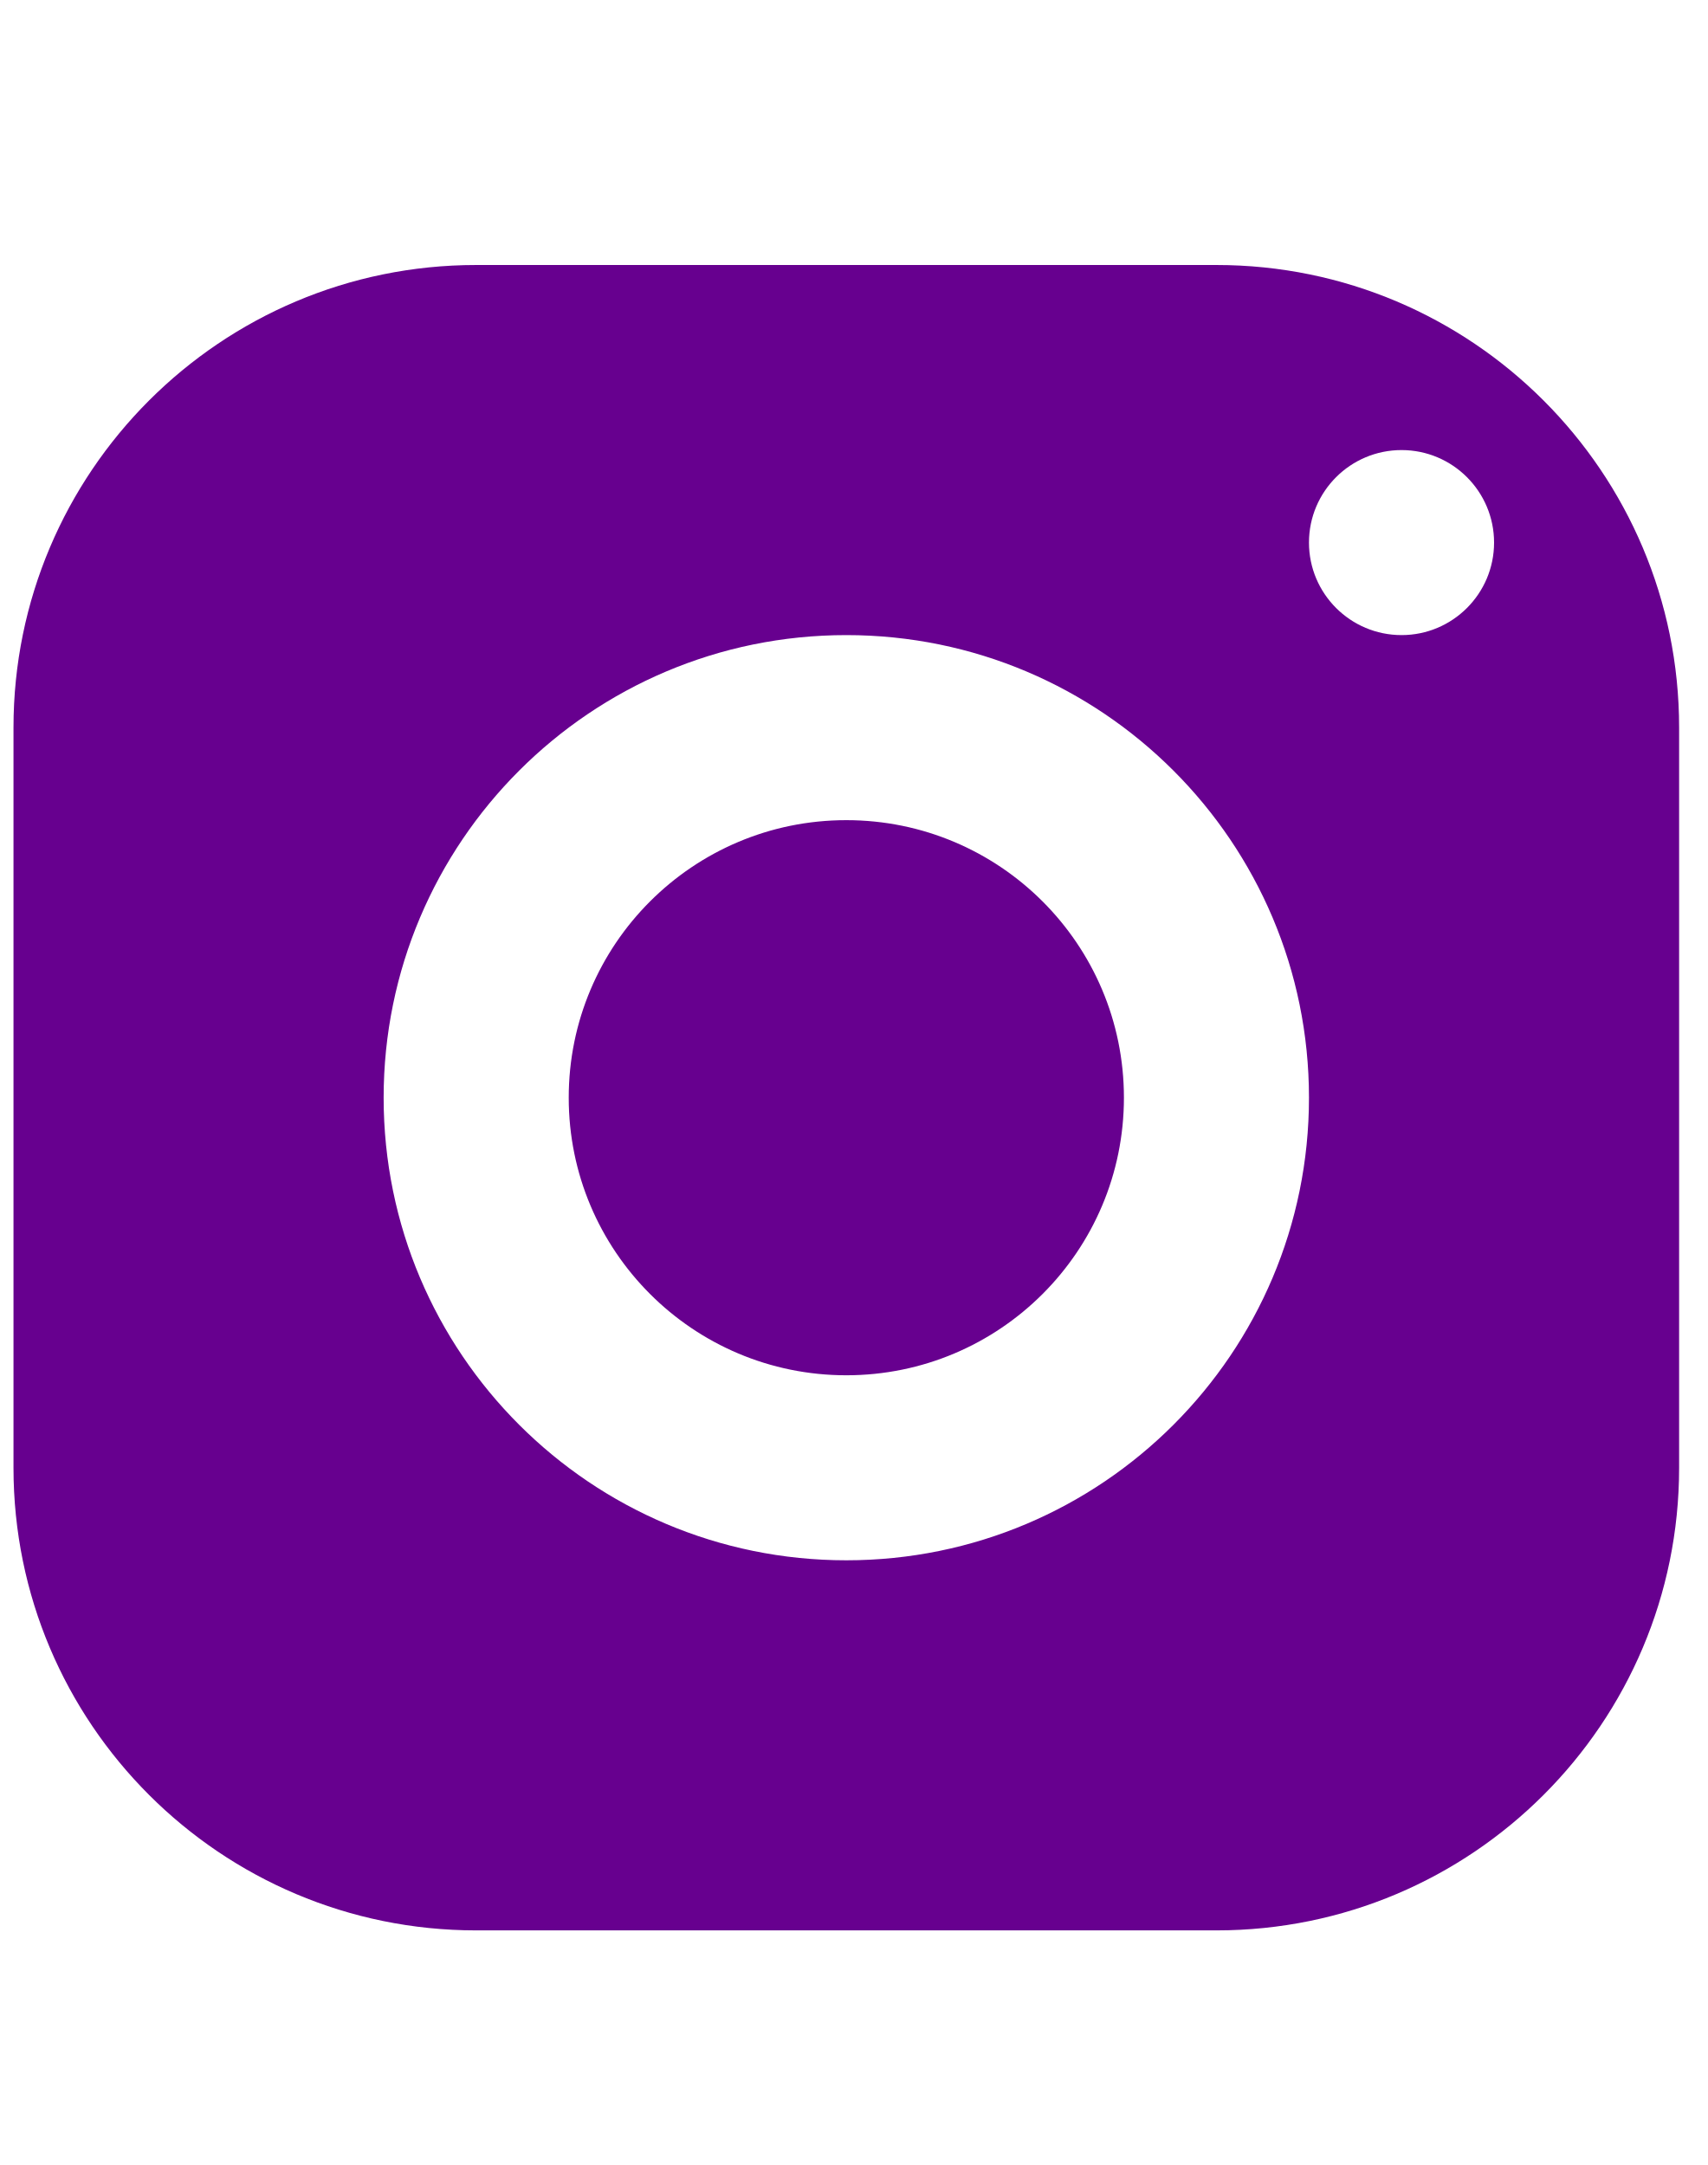
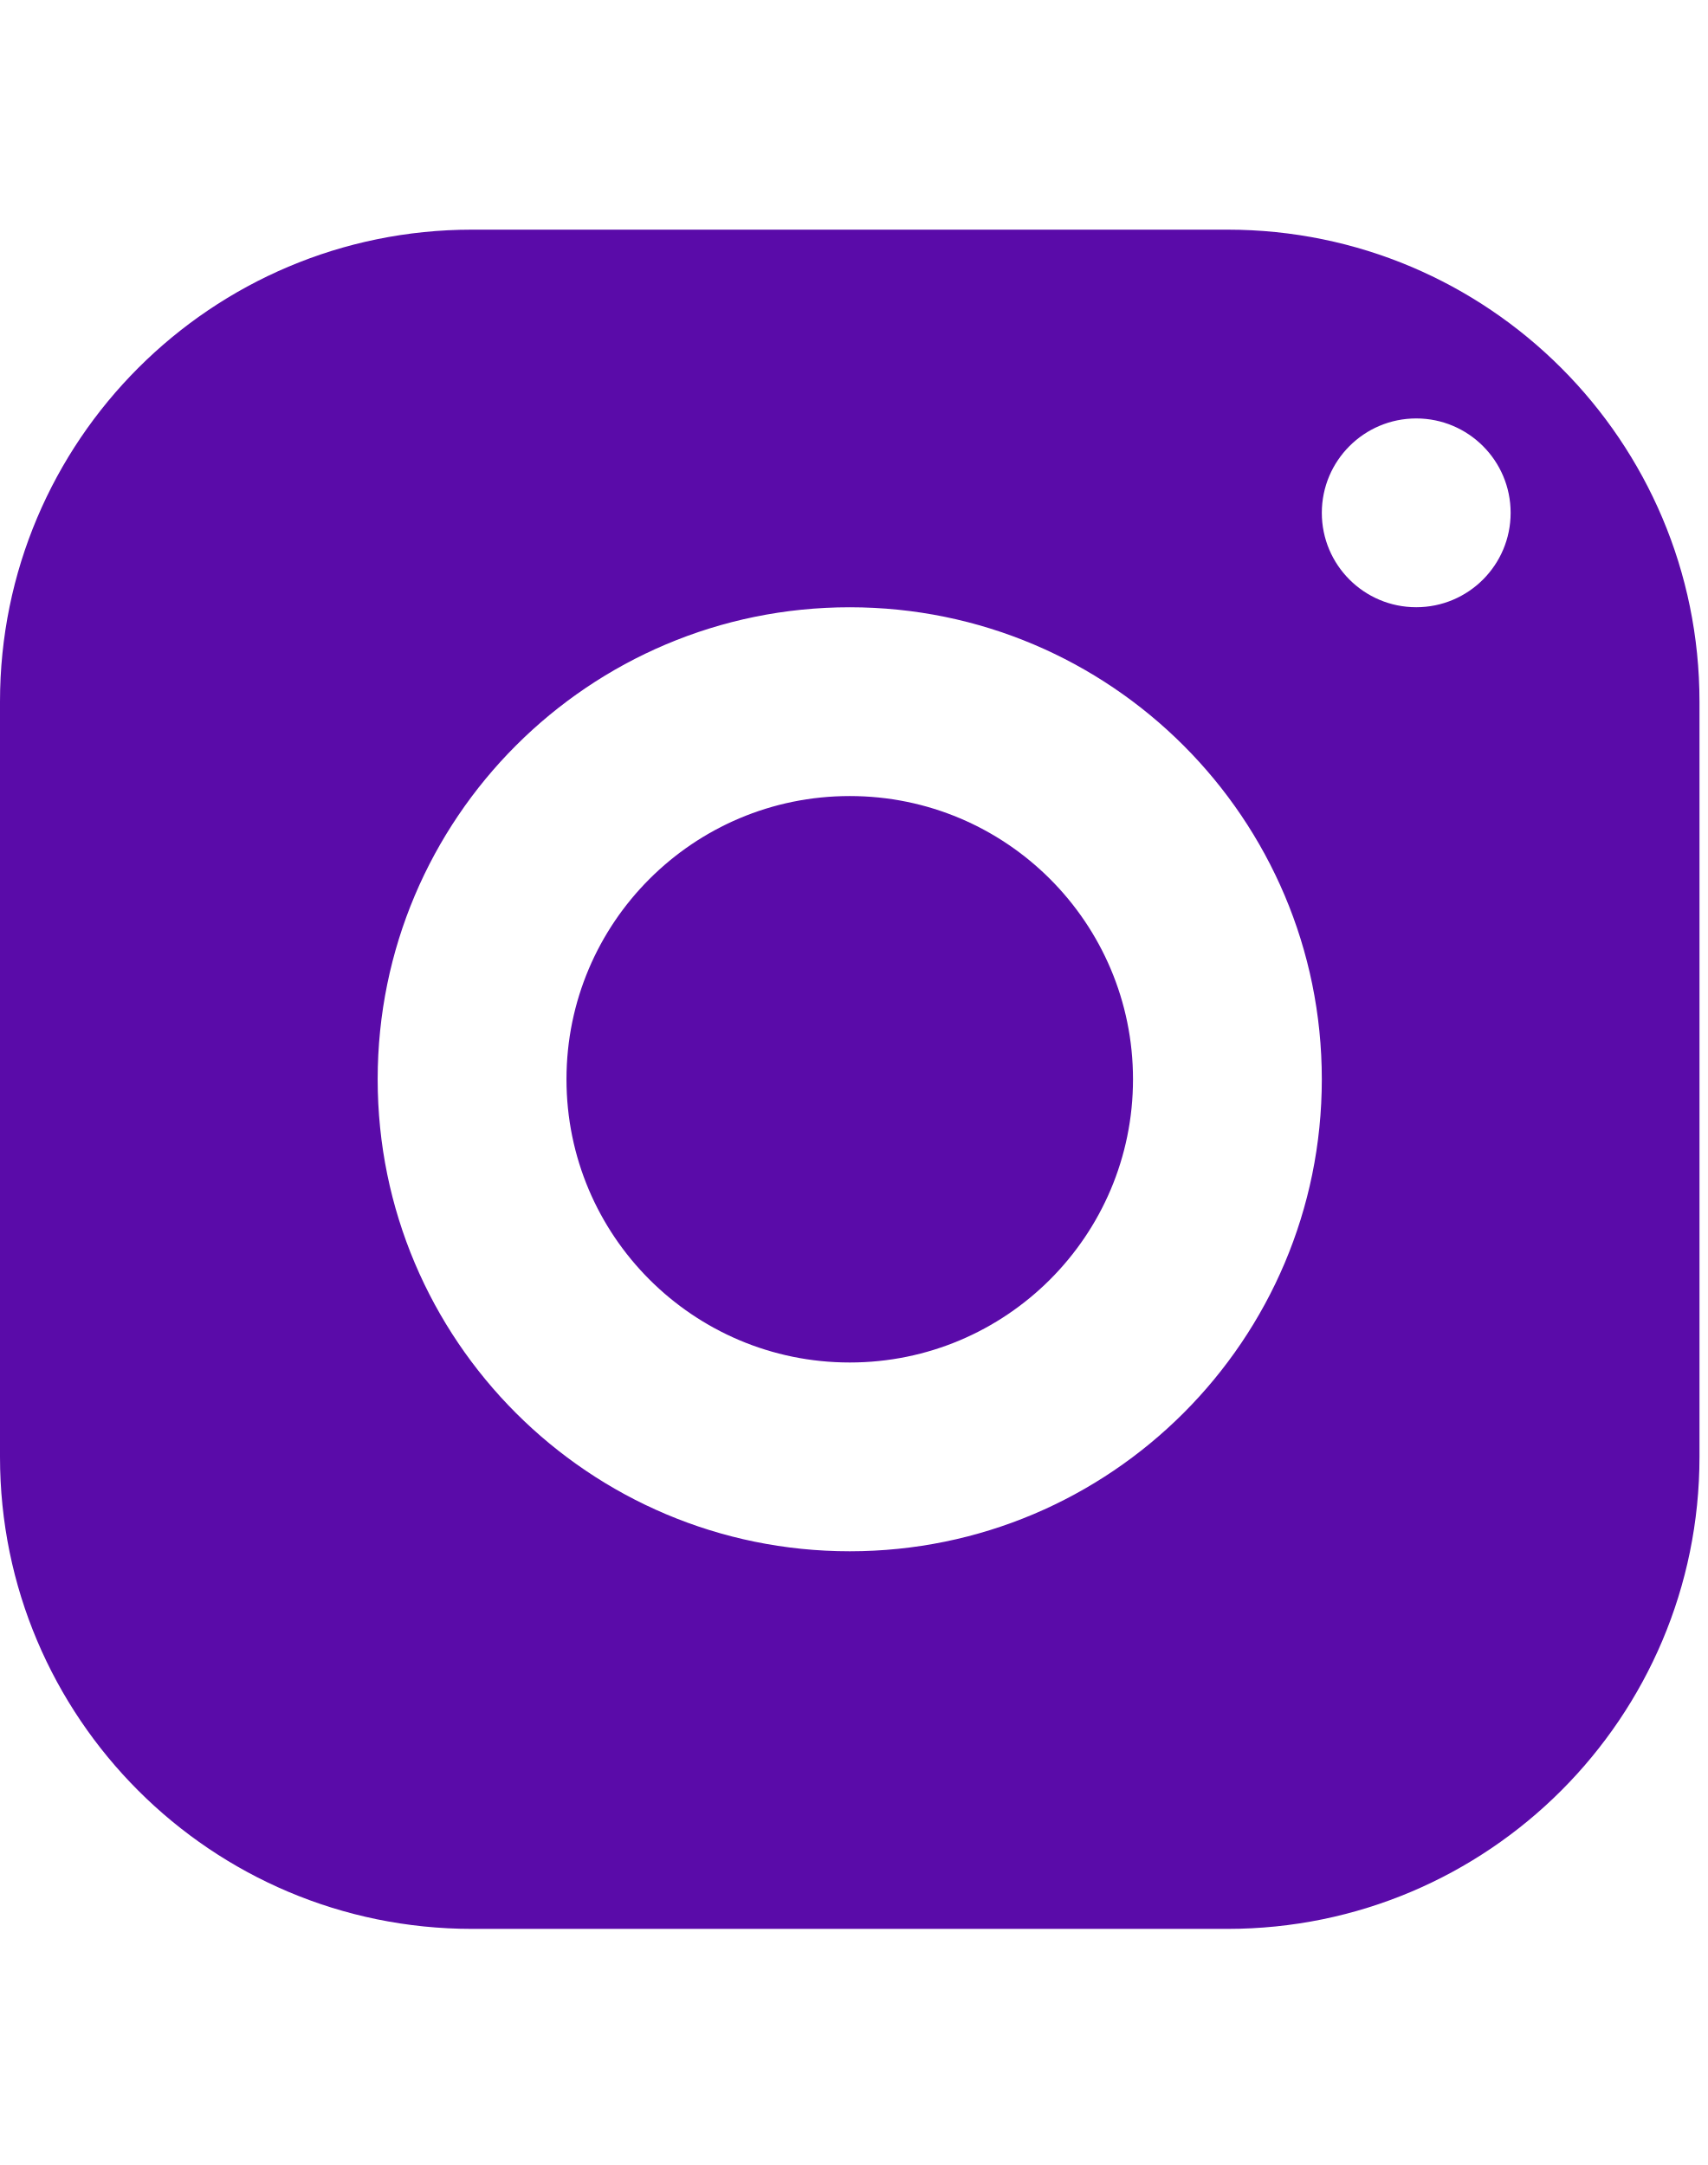
- <svg xmlns="http://www.w3.org/2000/svg" width="41" height="52" viewBox="0 0 41 52" fill="none">
-   <path d="M11.435 6.365C5.3 6.365 0.324 11.341 0.324 17.476V35.254C0.324 41.39 5.3 46.365 11.435 46.365H29.213C35.349 46.365 40.324 41.39 40.324 35.254V17.476C40.324 11.341 35.349 6.365 29.213 6.365L11.435 6.365ZM33.658 10.81C34.884 10.81 35.88 11.805 35.88 13.032C35.88 14.259 34.884 15.254 33.658 15.254C32.431 15.254 31.435 14.259 31.435 13.032C31.435 11.805 32.431 10.81 33.658 10.81ZM20.324 15.254C26.46 15.254 31.435 20.23 31.435 26.365C31.435 32.501 26.46 37.476 20.324 37.476C14.189 37.476 9.213 32.501 9.213 26.365C9.213 20.23 14.189 15.254 20.324 15.254ZM20.324 19.699C16.642 19.699 13.658 22.683 13.658 26.365C13.658 30.047 16.642 33.032 20.324 33.032C24.006 33.032 26.991 30.047 26.991 26.365C26.991 22.683 24.006 19.699 20.324 19.699Z" fill="#67008F" />
+ <svg xmlns="http://www.w3.org/2000/svg" id="_instagram" data-name=")instagram" width="40.2" height="50.964" viewBox="0 0 40.2 50.964">
+   <path id="Path_610" data-name="Path 610" d="M0,50.964V0H40.2V50.964Z" fill="none" />
+   <g id="Group_44" data-name="Group 44" transform="translate(0 5.406)">
+     <path id="Path_611" data-name="Path 611" d="M32.611,21.5A11.112,11.112,0,0,0,21.5,32.611V50.389A11.112,11.112,0,0,0,32.611,61.5H50.389A11.112,11.112,0,0,0,61.5,50.389V32.611A11.112,11.112,0,0,0,50.389,21.5Zm22.222,4.444a2.222,2.222,0,1,1-2.222,2.222,2.223,2.223,0,0,1,2.222-2.222ZM41.5,30.389A11.111,11.111,0,1,1,30.389,41.5,11.112,11.112,0,0,1,41.5,30.389Zm0,4.444A6.667,6.667,0,1,0,48.167,41.5,6.667,6.667,0,0,0,41.5,34.833Z" transform="translate(-21.5 -21.5)" fill="#5a0ba9" />
+   </g>
</svg>
